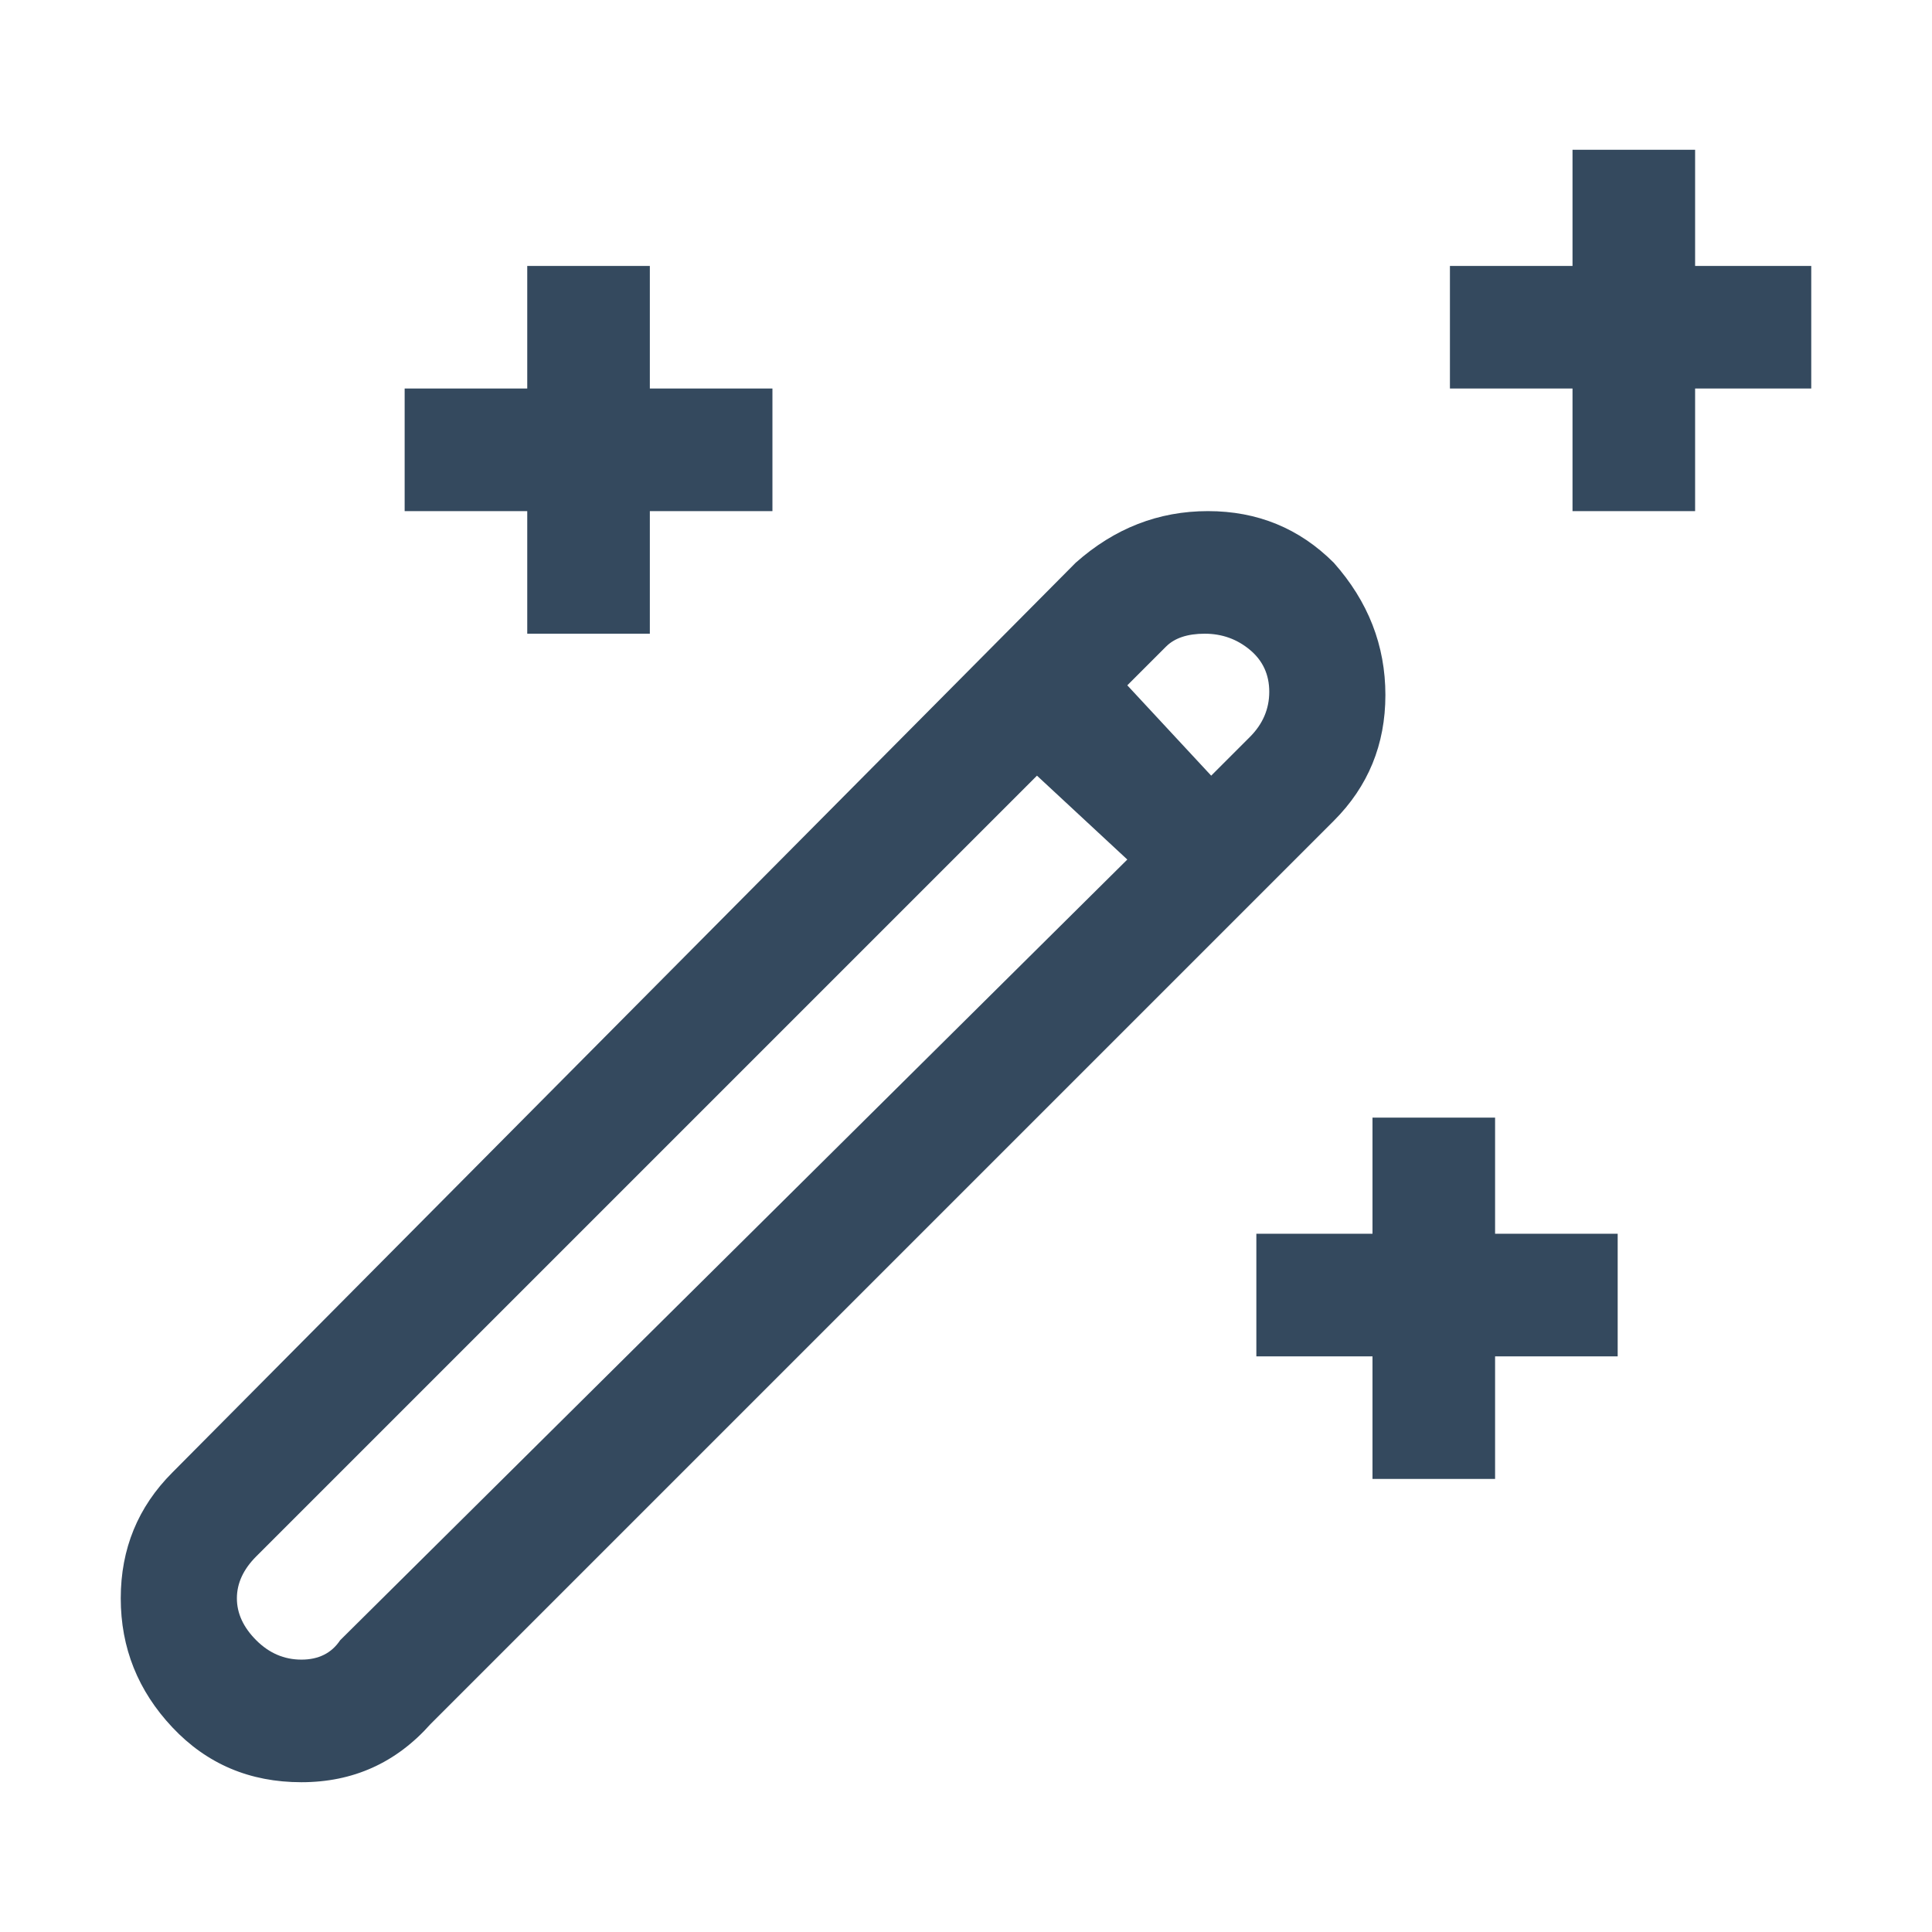
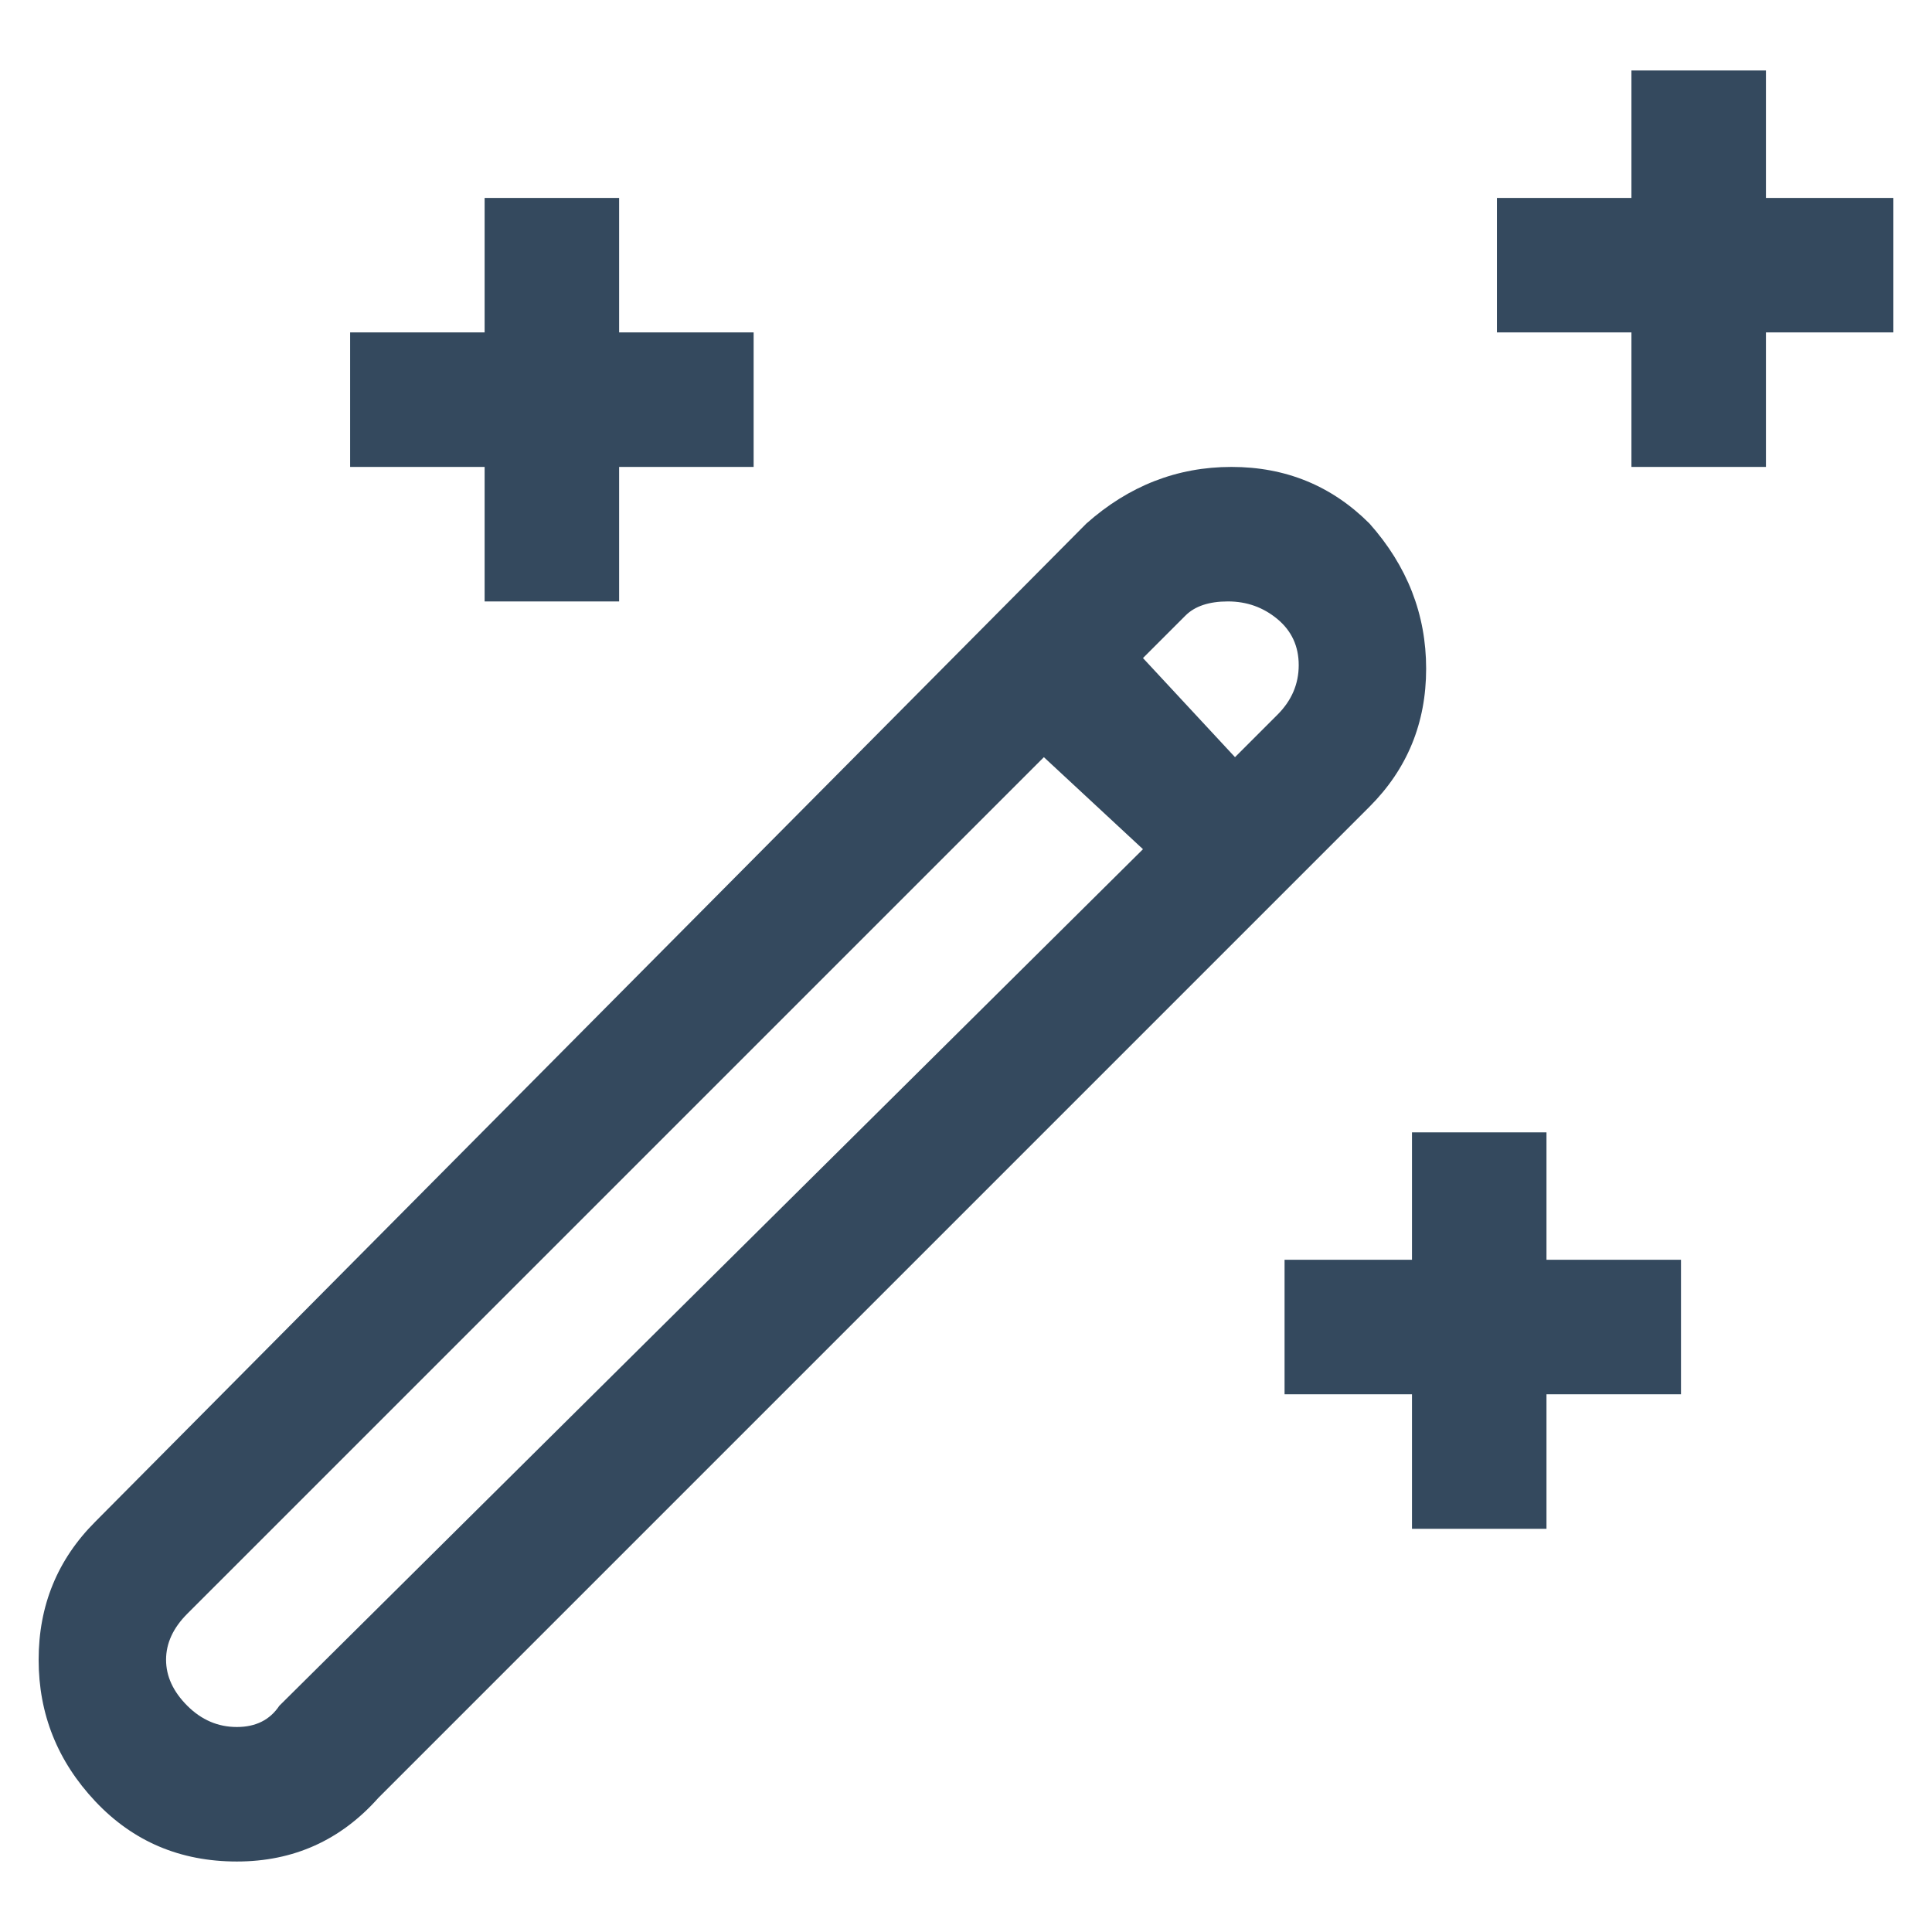
- <svg xmlns="http://www.w3.org/2000/svg" t="1756052972649" class="icon" viewBox="0 0 1024 1024" version="1.1" p-id="6076" width="200" height="200">
+ <svg xmlns="http://www.w3.org/2000/svg" t="1756052972649" class="icon" viewBox="45.333 45.333 933.333 933.333" version="1.1" p-id="6076" width="933.333" height="933.333">
  <path d="M279.45 270.901h-64.977v-64.977h64.977v-64.977h64.977v64.977h64.977v64.977h-64.977v64.977H279.45v-64.977z m512.977 383.023h64.977v64.977h-64.977v64.977H727.45v-64.977h-61.557v-64.977h61.557v-61.557h64.977v61.557zM960 140.947v64.977h-61.557v64.977h-64.977v-64.977h-64.977v-64.977h64.977V79.389h64.977v61.557H960zM706.931 298.26c18.239 20.519 27.359 43.888 27.359 70.107s-9.12 48.448-27.359 66.687L228.153 913.832c-18.239 20.519-41.038 30.779-68.397 30.779s-50.158-9.69-68.397-29.069S64 873.364 64 847.145s9.12-48.448 27.359-66.687L570.137 298.26c20.519-18.239 43.888-27.359 70.107-27.359s48.448 9.119 66.687 27.359zM597.496 455.573l-47.878-44.458-413.801 413.801c-6.84 6.84-10.26 14.249-10.26 22.229 0 7.98 3.42 15.389 10.26 22.229s14.819 10.26 23.939 10.26 15.959-3.42 20.519-10.26l417.221-413.801z m64.977-64.978c6.84-6.84 10.26-14.819 10.26-23.939s-3.42-16.529-10.26-22.229c-6.84-5.7-14.819-8.55-23.939-8.55s-15.959 2.28-20.519 6.84l-20.519 20.519 44.458 47.878 20.519-20.519z" p-id="6077" fill="#34495e" />
</svg>
